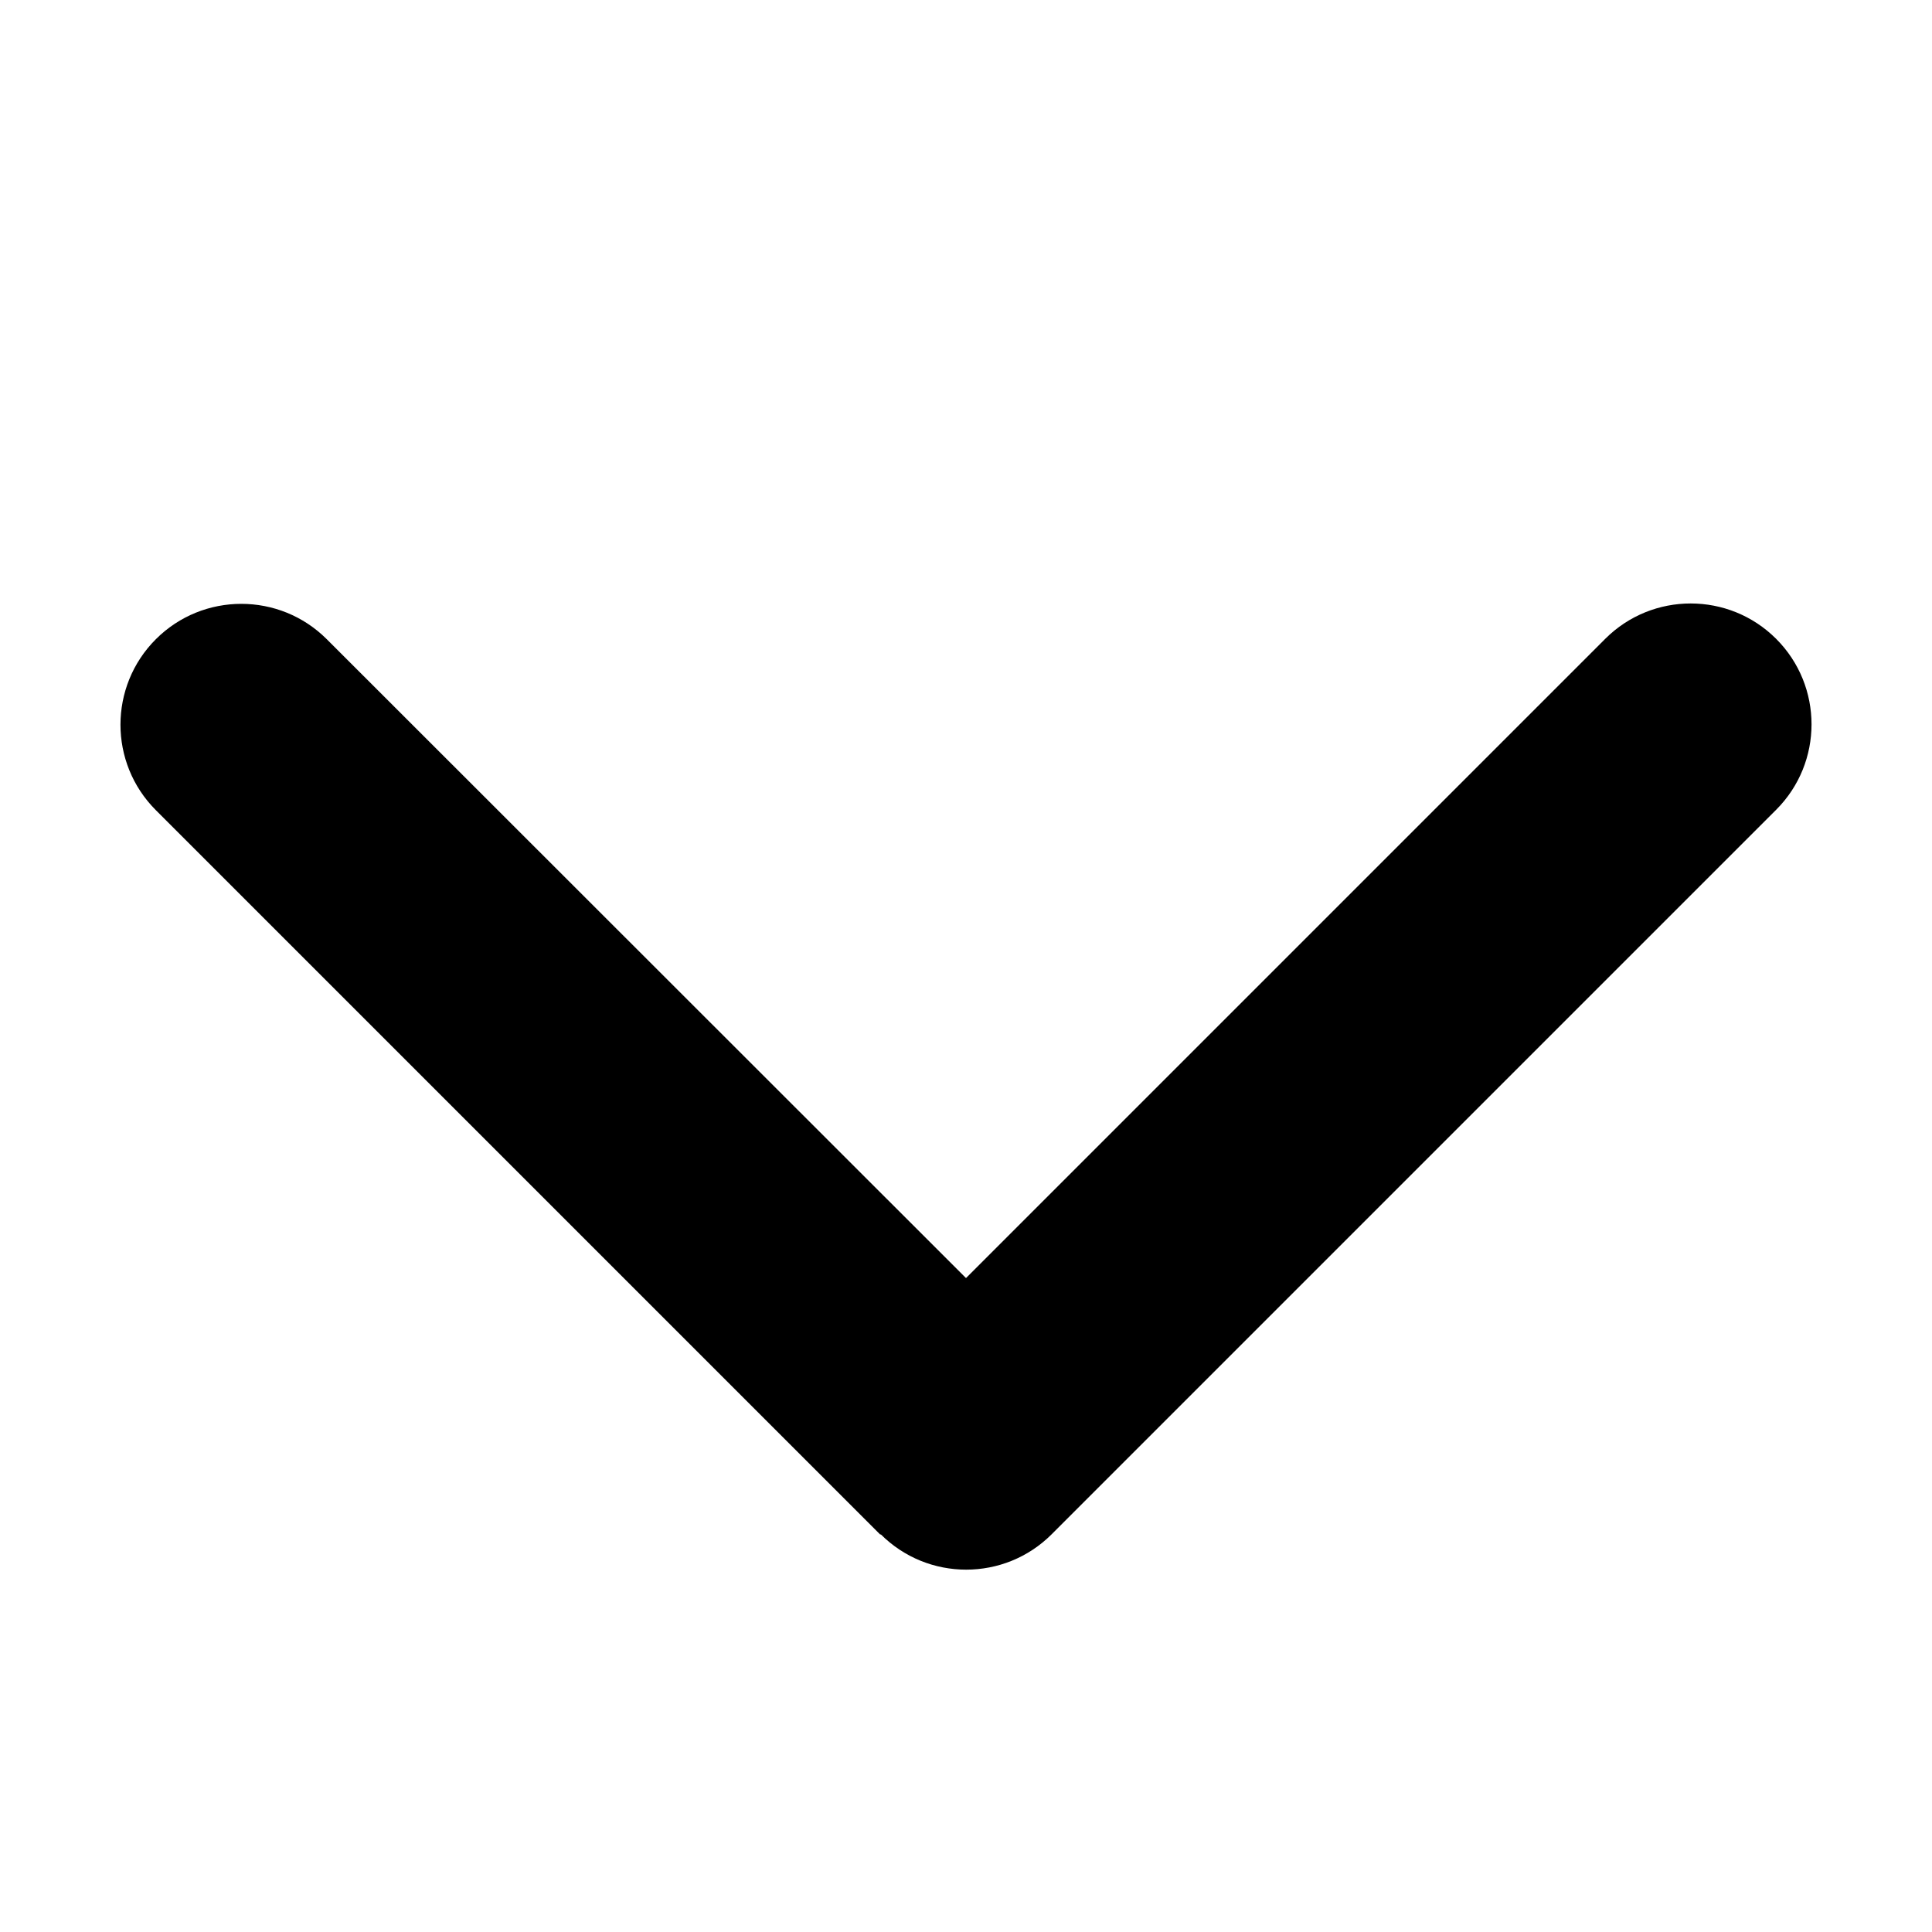
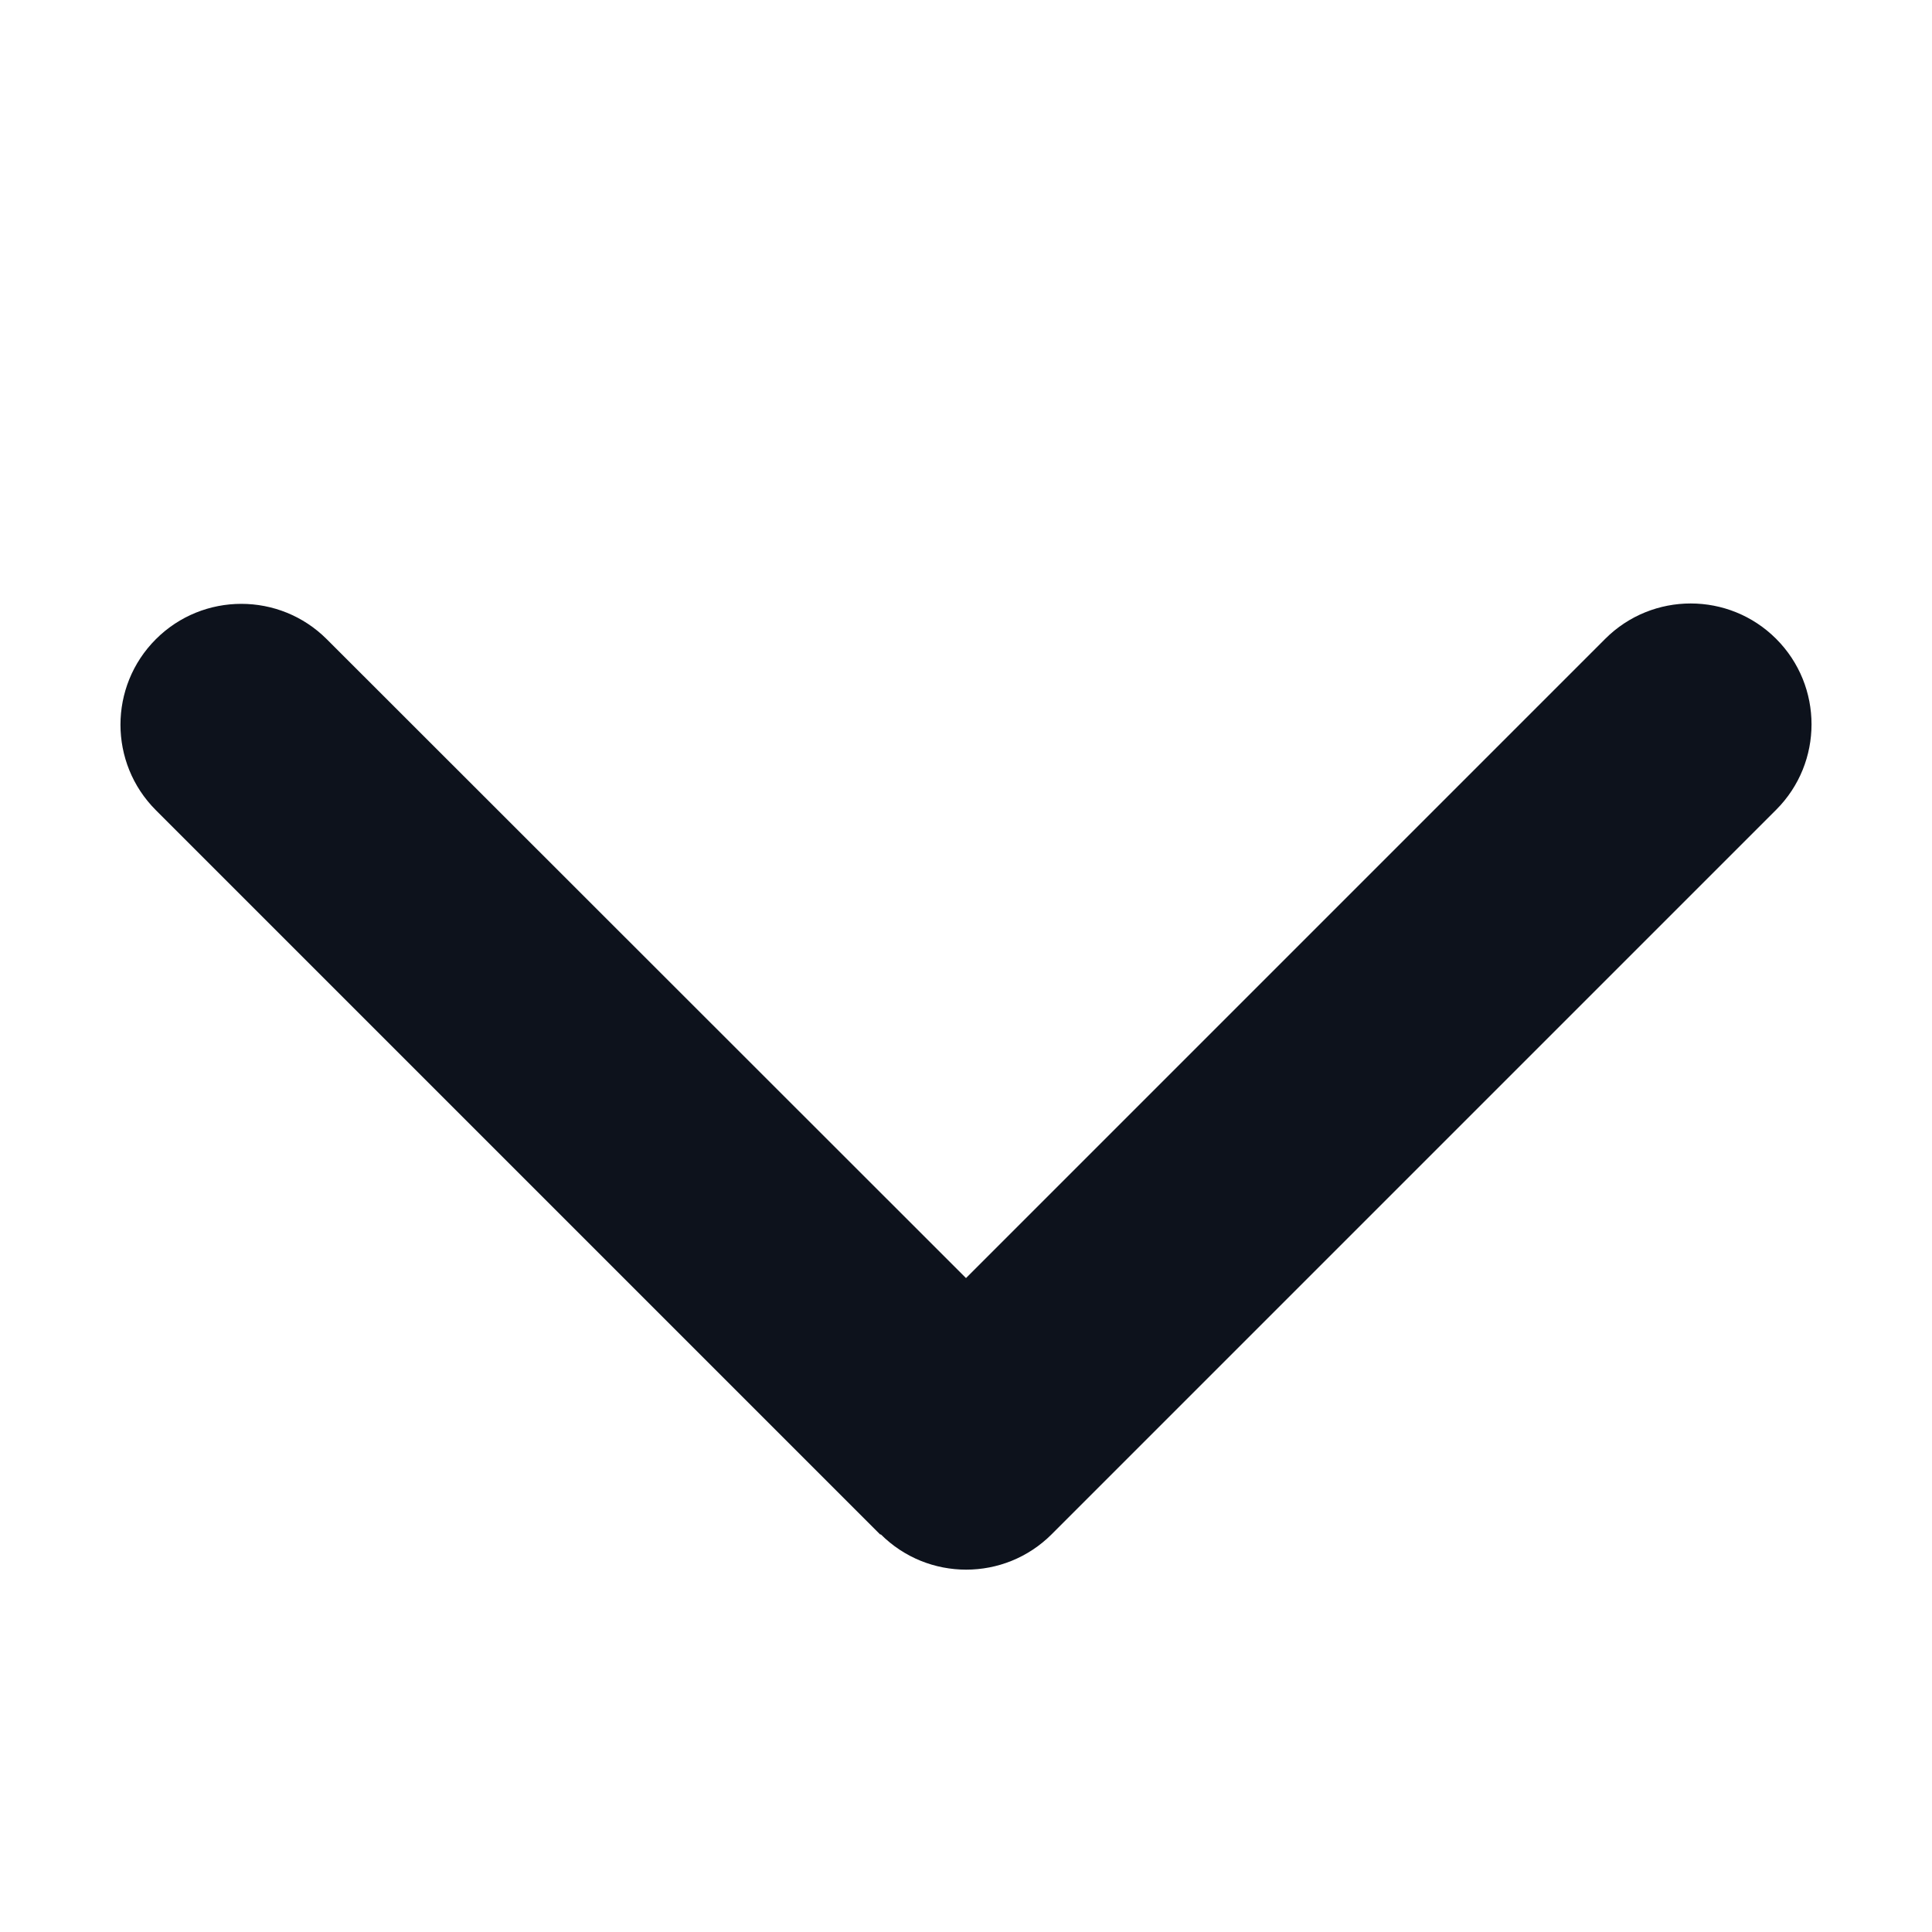
<svg xmlns="http://www.w3.org/2000/svg" viewBox="0 0 512 512">
-   <path d="M233.4 406.6c12.5 12.5 32.8 12.5 45.3 0l192-192c12.5-12.5 12.5-32.8 0-45.3s-32.8-12.5-45.3 0L256 338.7 86.6 169.4c-12.5-12.5-32.8-12.5-45.3 0s-12.5 32.8 0 45.3l192 192z" />
+   <path d="M233.4 406.6c12.5 12.5 32.8 12.5 45.3 0l192-192c12.5-12.5 12.5-32.8 0-45.3s-32.8-12.5-45.3 0L256 338.7 86.6 169.4c-12.5-12.5-32.8-12.5-45.3 0s-12.5 32.8 0 45.3l192 192z" fill="#0D121C" />
</svg>
